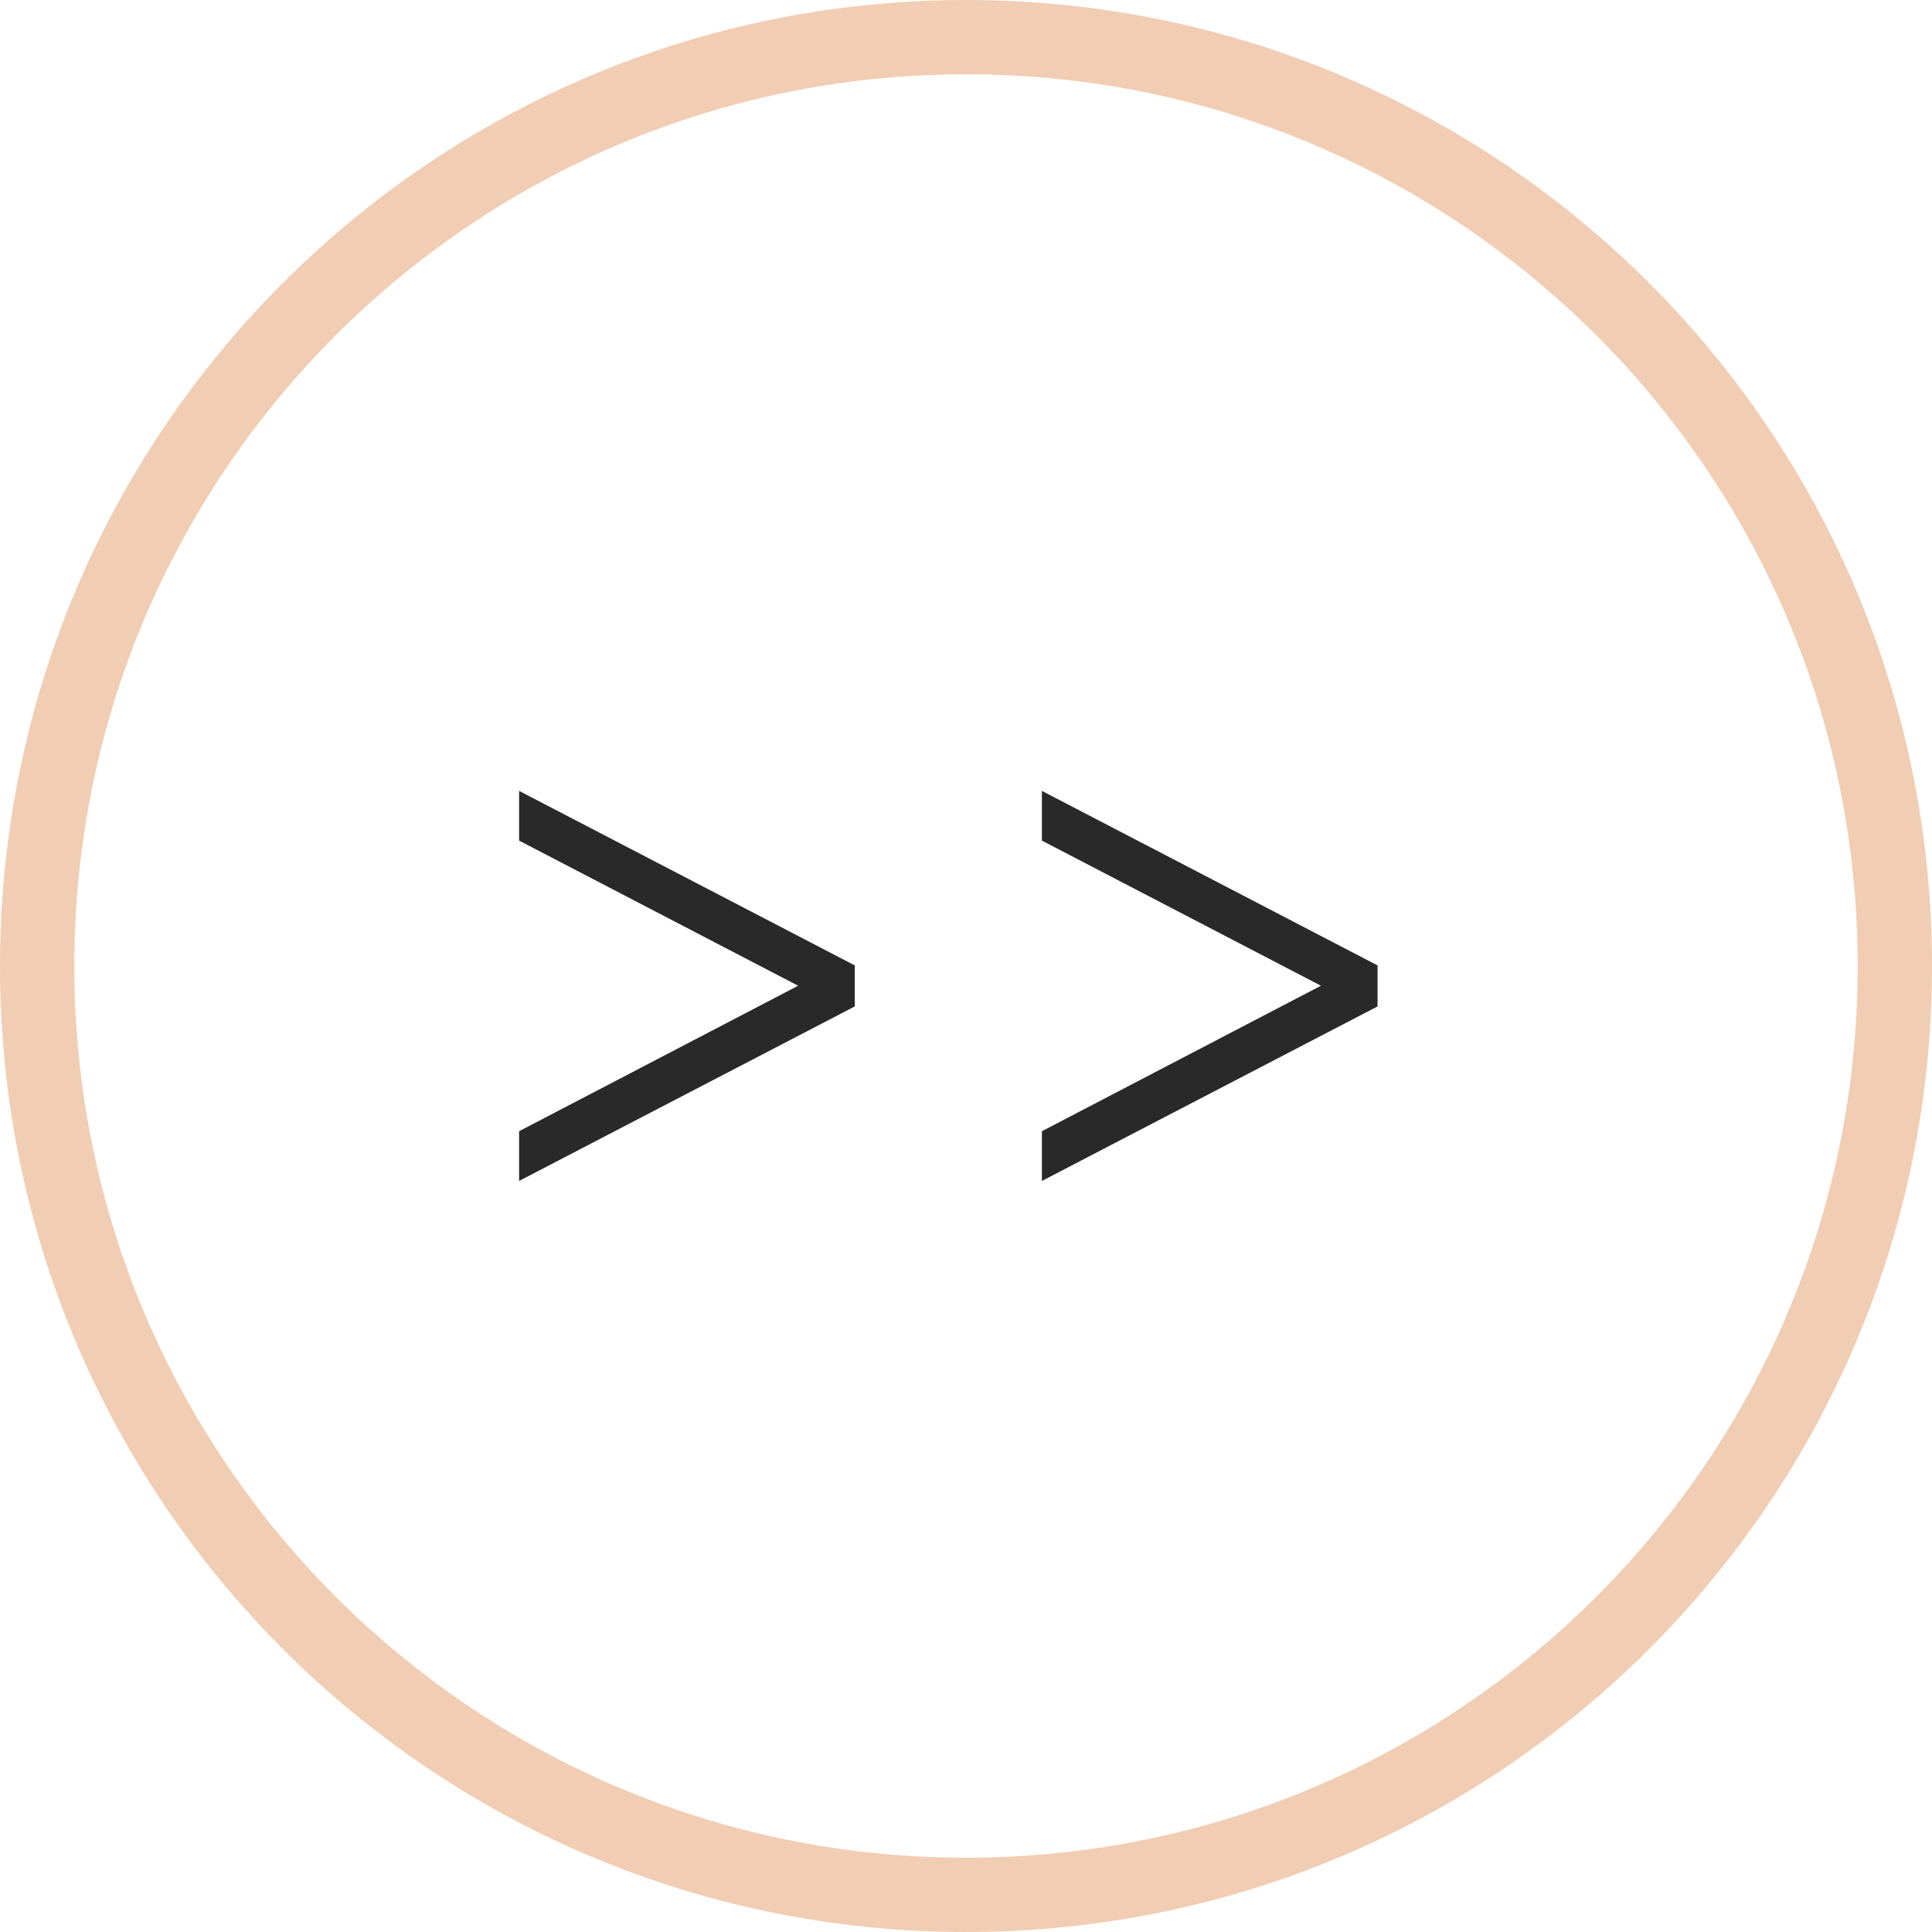
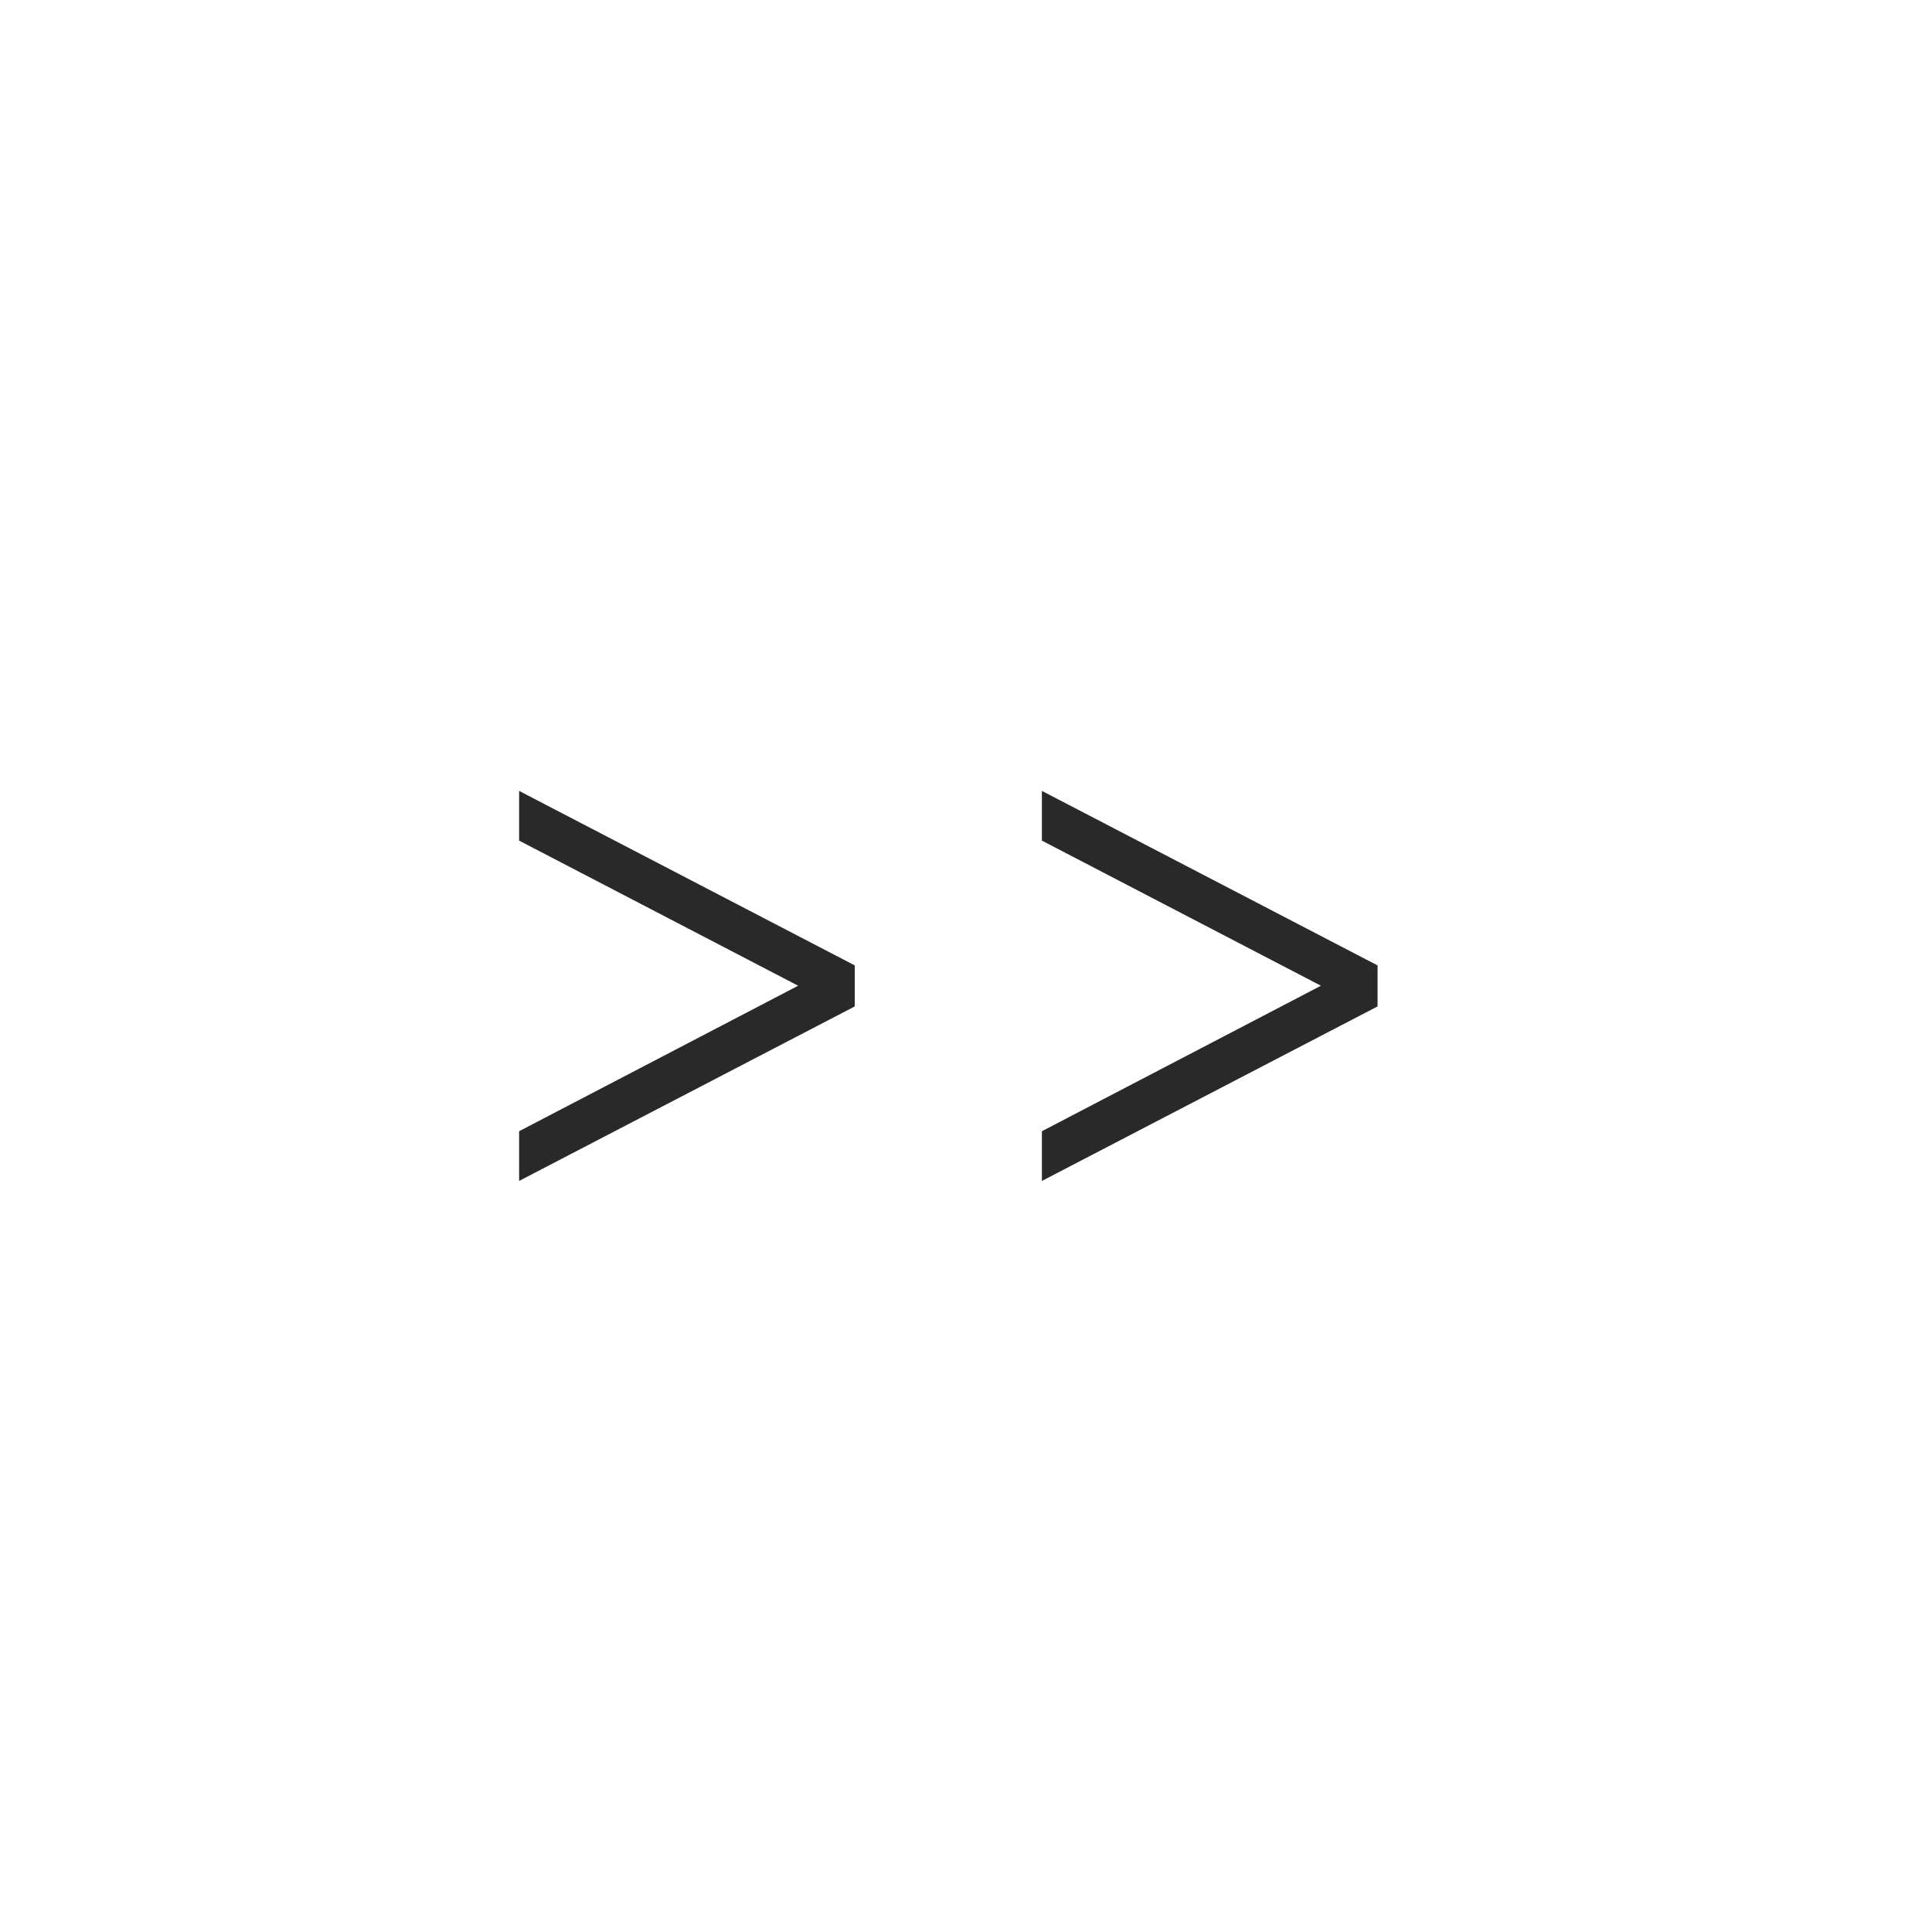
<svg xmlns="http://www.w3.org/2000/svg" width="52" height="52" viewBox="0 0 52 52" fill="none">
  <path d="M23.006 27.088L13.972 31.785V30.447L21.482 26.531L13.972 22.625V21.287L23.006 25.984V27.088ZM37.077 27.088L28.043 31.785V30.447L35.553 26.531L28.043 22.625V21.287L37.077 25.984V27.088Z" fill="#292929" />
-   <rect x="1" y="1" width="50" height="50" rx="25" stroke="#F1CDB3" stroke-width="2" />
+   <rect x="1" y="1" width="50" height="50" rx="25" stroke="" stroke-width="2" />
</svg>
